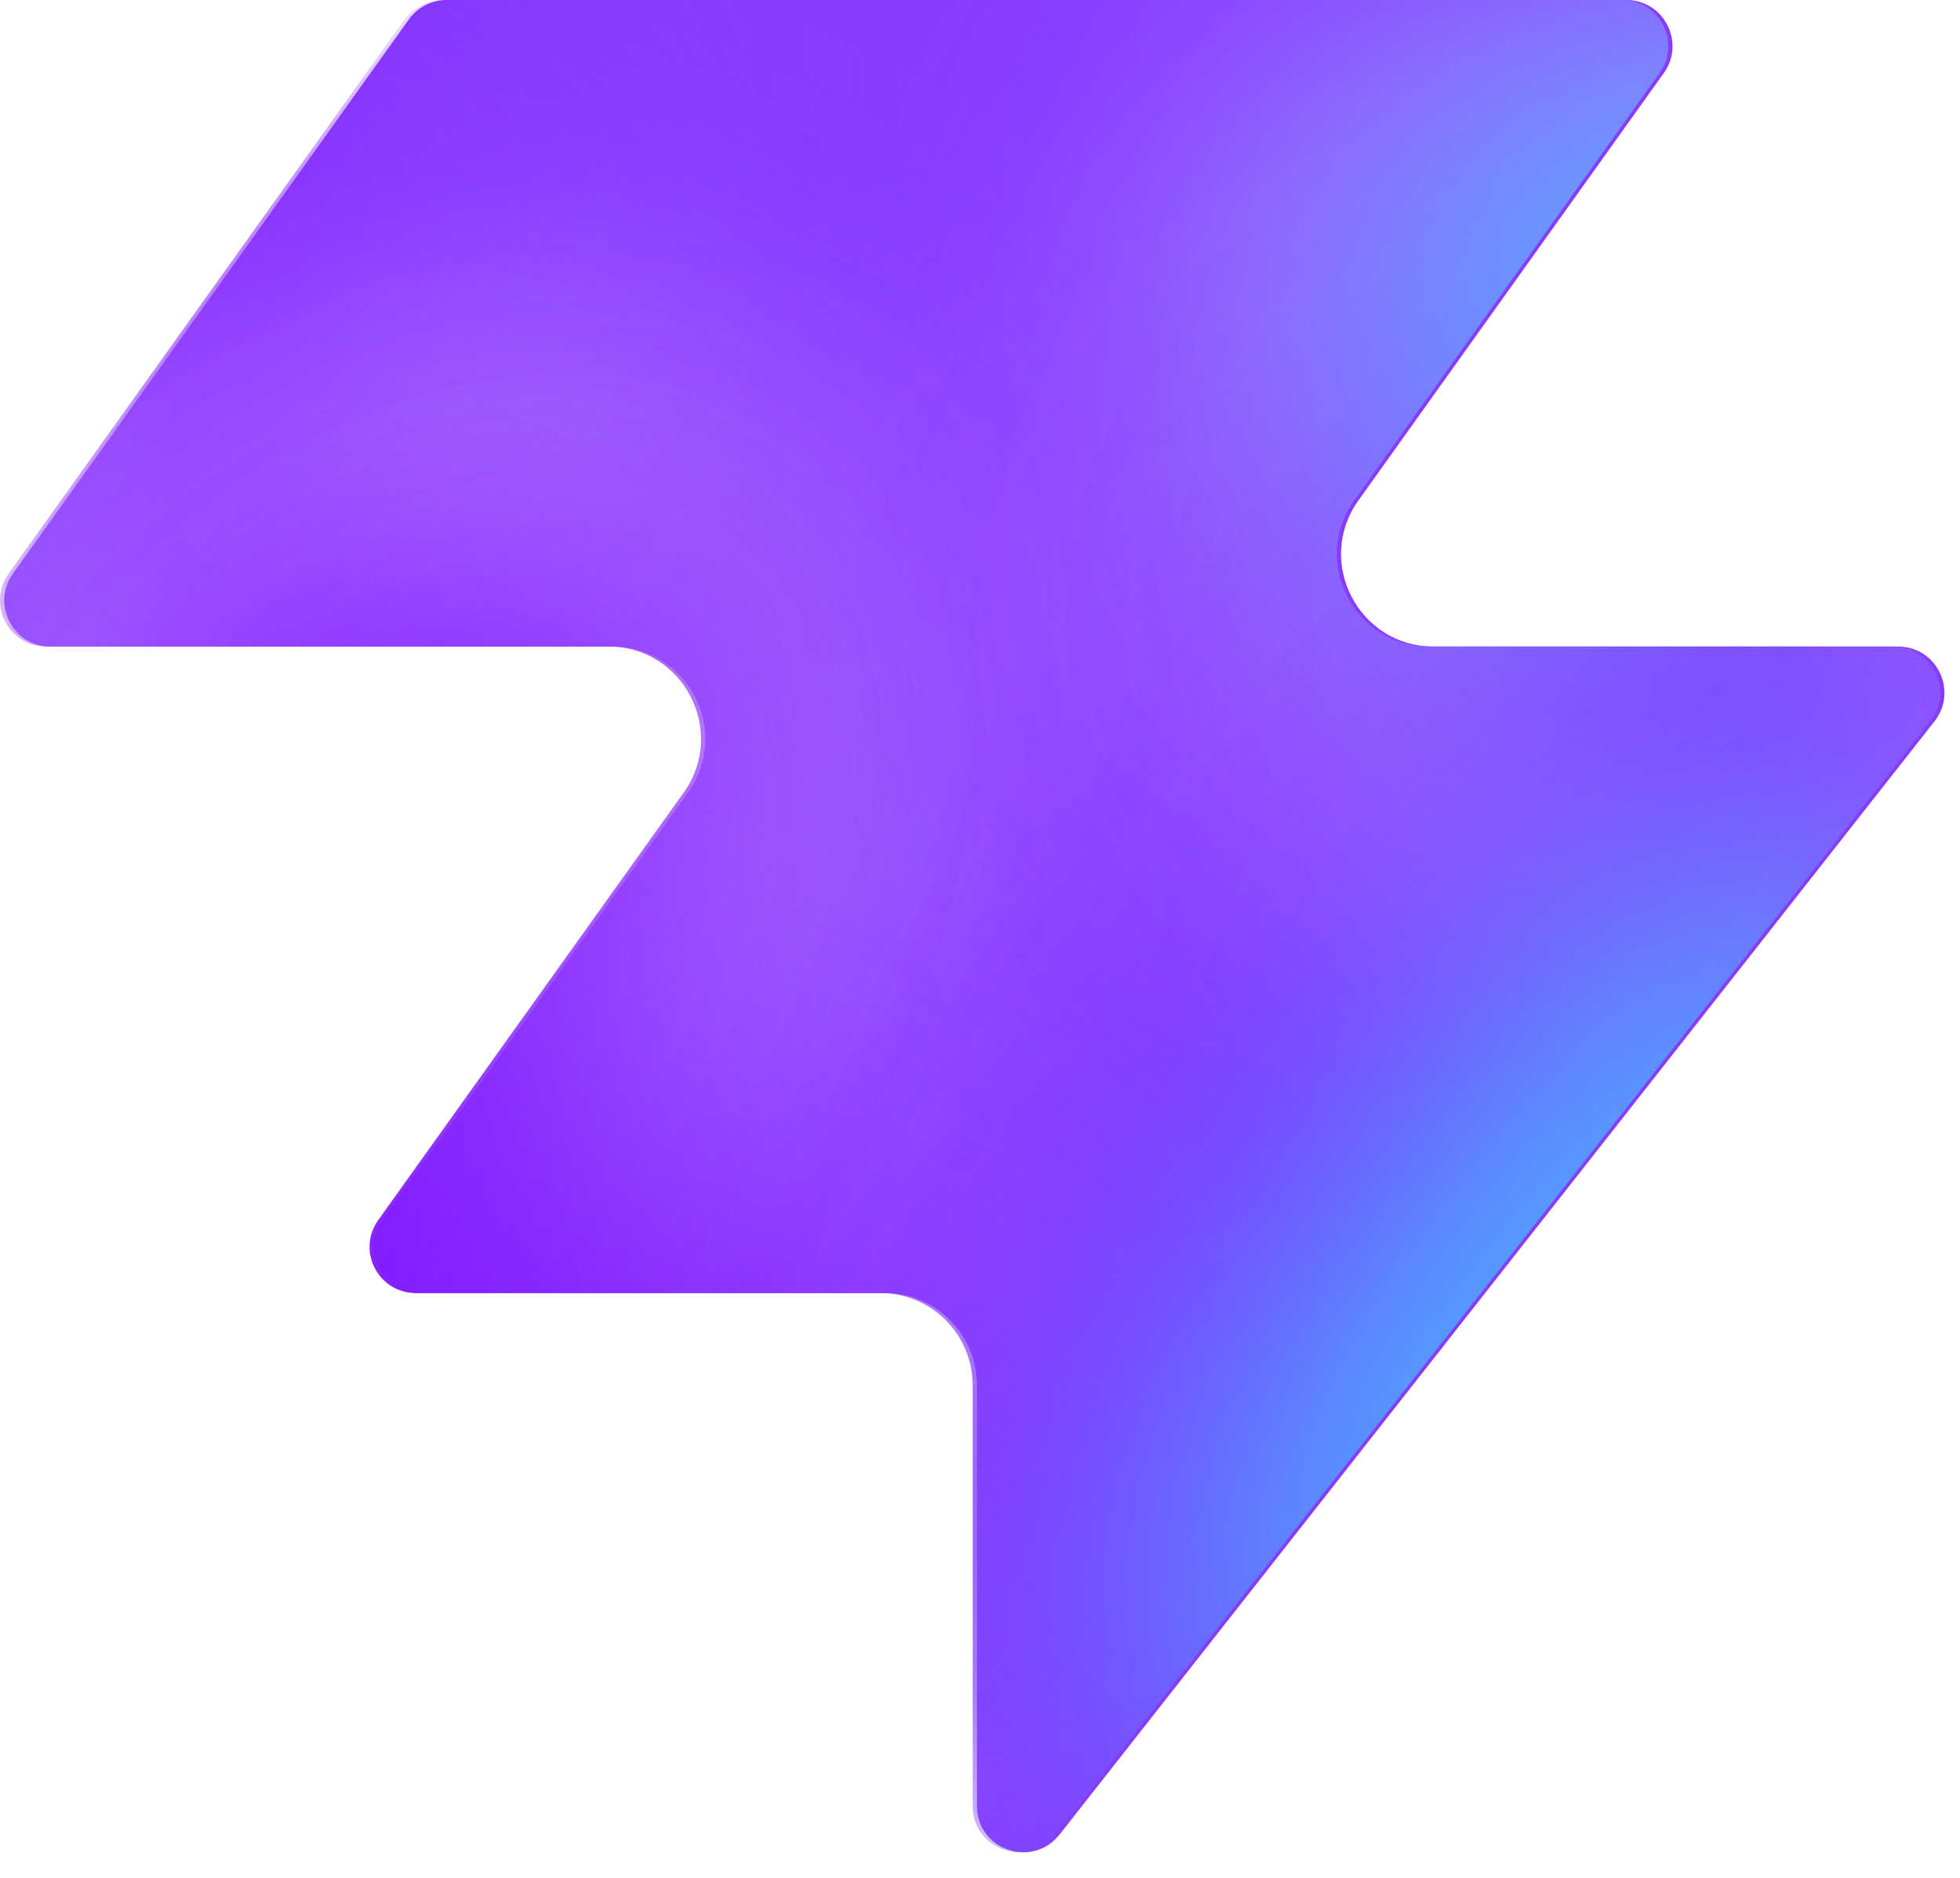
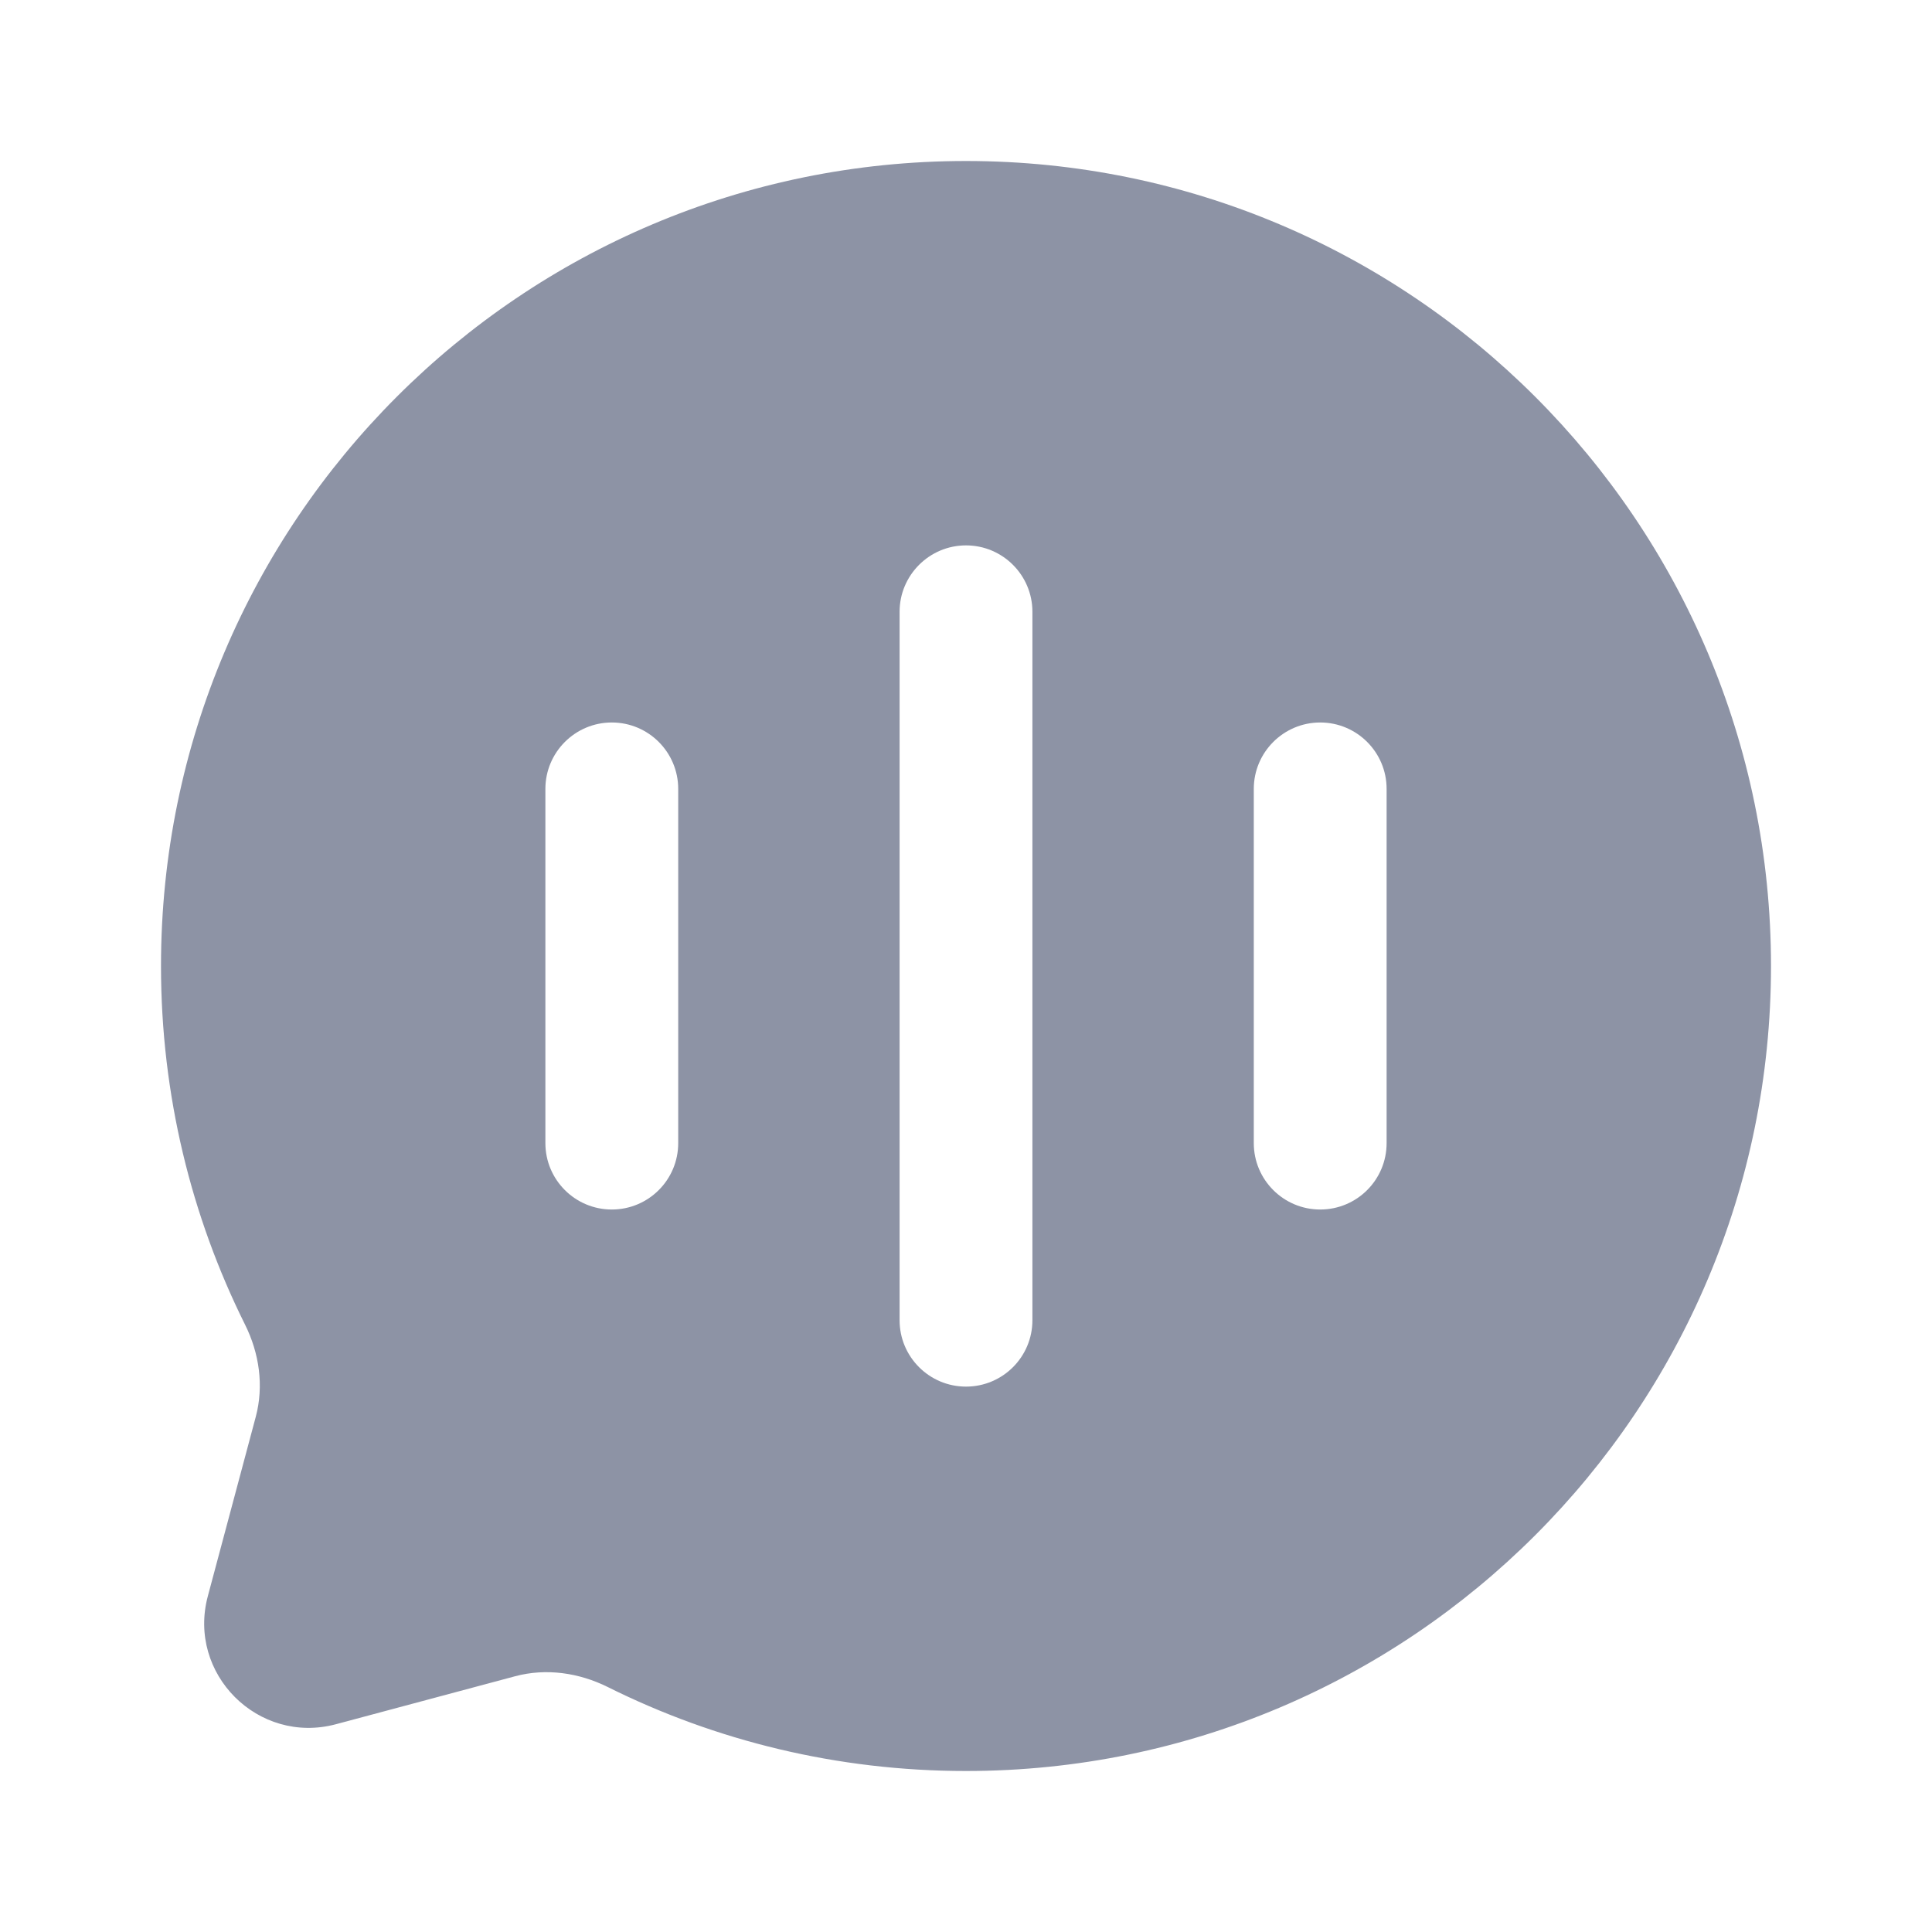
- <svg xmlns="http://www.w3.org/2000/svg" width="48" height="46" fill="none" viewBox="0 0 48 46">
-   <path fill="#863bff" d="M25.946 44.938c-.664.845-2.021.375-2.021-.698V33.937a2.26 2.26 0 0 0-2.262-2.262H10.287c-.92 0-1.456-1.04-.92-1.788l7.48-10.471c1.07-1.497 0-3.578-1.842-3.578H1.237c-.92 0-1.456-1.04-.92-1.788L10.013.474c.214-.297.556-.474.92-.474h28.894c.92 0 1.456 1.04.92 1.788l-7.48 10.471c-1.07 1.498 0 3.579 1.842 3.579h11.377c.943 0 1.473 1.088.89 1.83L25.947 44.94z" style="fill:#863bff;fill:color(display-p3 .525 .23 1);fill-opacity:1" />
-   <mask id="a" width="48" height="46" x="0" y="0" maskUnits="userSpaceOnUse" style="mask-type:alpha">
-     <path fill="#000" d="M25.842 44.938c-.664.844-2.021.375-2.021-.698V33.937a2.26 2.26 0 0 0-2.262-2.262H10.183c-.92 0-1.456-1.04-.92-1.788l7.48-10.471c1.07-1.498 0-3.579-1.842-3.579H1.133c-.92 0-1.456-1.04-.92-1.787L9.91.473c.214-.297.556-.474.92-.474h28.894c.92 0 1.456 1.04.92 1.788l-7.48 10.471c-1.07 1.498 0 3.578 1.842 3.578h11.377c.943 0 1.473 1.088.89 1.832L25.843 44.94z" style="fill:#000;fill-opacity:1" />
-   </mask>
-   <g mask="url(#a)">
-     <g filter="url(#b)">
-       <ellipse cx="5.508" cy="14.704" fill="#ede6ff" rx="5.508" ry="14.704" style="fill:#ede6ff;fill:color(display-p3 .927 .903 1);fill-opacity:1" transform="matrix(.00324 1 1 -.00324 -4.47 31.516)" />
-     </g>
-     <g filter="url(#c)">
-       <ellipse cx="10.399" cy="29.851" fill="#ede6ff" rx="10.399" ry="29.851" style="fill:#ede6ff;fill:color(display-p3 .927 .903 1);fill-opacity:1" transform="matrix(.00324 1 1 -.00324 -39.328 7.883)" />
-     </g>
-     <g filter="url(#d)">
-       <ellipse cx="5.508" cy="30.487" fill="#7e14ff" rx="5.508" ry="30.487" style="fill:#7e14ff;fill:color(display-p3 .492 .077 1);fill-opacity:1" transform="rotate(89.814 -25.913 -14.639)scale(1 -1)" />
-     </g>
-     <g filter="url(#e)">
-       <ellipse cx="5.508" cy="30.599" fill="#7e14ff" rx="5.508" ry="30.599" style="fill:#7e14ff;fill:color(display-p3 .492 .077 1);fill-opacity:1" transform="rotate(89.814 -32.644 -3.334)scale(1 -1)" />
-     </g>
-     <g filter="url(#f)">
-       <ellipse cx="5.508" cy="30.599" fill="#7e14ff" rx="5.508" ry="30.599" style="fill:#7e14ff;fill:color(display-p3 .492 .077 1);fill-opacity:1" transform="matrix(.00324 1 1 -.00324 -34.34 30.47)" />
-     </g>
-     <g filter="url(#g)">
-       <ellipse cx="14.072" cy="22.078" fill="#ede6ff" rx="14.072" ry="22.078" style="fill:#ede6ff;fill:color(display-p3 .927 .903 1);fill-opacity:1" transform="rotate(93.35 24.506 48.493)scale(-1 1)" />
-     </g>
-     <g filter="url(#h)">
-       <ellipse cx="3.47" cy="21.501" fill="#7e14ff" rx="3.47" ry="21.501" style="fill:#7e14ff;fill:color(display-p3 .492 .077 1);fill-opacity:1" transform="rotate(89.009 28.708 47.59)scale(-1 1)" />
-     </g>
-     <g filter="url(#i)">
-       <ellipse cx="3.47" cy="21.501" fill="#7e14ff" rx="3.47" ry="21.501" style="fill:#7e14ff;fill:color(display-p3 .492 .077 1);fill-opacity:1" transform="rotate(89.009 28.708 47.59)scale(-1 1)" />
-     </g>
-     <g filter="url(#j)">
-       <ellipse cx=".387" cy="8.972" fill="#7e14ff" rx="4.407" ry="29.108" style="fill:#7e14ff;fill:color(display-p3 .492 .077 1);fill-opacity:1" transform="rotate(39.51 .387 8.972)" />
-     </g>
-     <g filter="url(#k)">
-       <ellipse cx="47.523" cy="-6.092" fill="#7e14ff" rx="4.407" ry="29.108" style="fill:#7e14ff;fill:color(display-p3 .492 .077 1);fill-opacity:1" transform="rotate(37.892 47.523 -6.092)" />
-     </g>
-     <g filter="url(#l)">
-       <ellipse cx="41.412" cy="6.333" fill="#47bfff" rx="5.971" ry="9.665" style="fill:#47bfff;fill:color(display-p3 .28 .748 1);fill-opacity:1" transform="rotate(37.892 41.412 6.333)" />
-     </g>
-     <g filter="url(#m)">
-       <ellipse cx="-1.879" cy="38.332" fill="#7e14ff" rx="4.407" ry="29.108" style="fill:#7e14ff;fill:color(display-p3 .492 .077 1);fill-opacity:1" transform="rotate(37.892 -1.88 38.332)" />
-     </g>
-     <g filter="url(#n)">
-       <ellipse cx="-1.879" cy="38.332" fill="#7e14ff" rx="4.407" ry="29.108" style="fill:#7e14ff;fill:color(display-p3 .492 .077 1);fill-opacity:1" transform="rotate(37.892 -1.88 38.332)" />
-     </g>
-     <g filter="url(#o)">
-       <ellipse cx="35.651" cy="29.907" fill="#7e14ff" rx="4.407" ry="29.108" style="fill:#7e14ff;fill:color(display-p3 .492 .077 1);fill-opacity:1" transform="rotate(37.892 35.651 29.907)" />
-     </g>
-     <g filter="url(#p)">
-       <ellipse cx="38.418" cy="32.4" fill="#47bfff" rx="5.971" ry="15.297" style="fill:#47bfff;fill:color(display-p3 .28 .748 1);fill-opacity:1" transform="rotate(37.892 38.418 32.4)" />
-     </g>
-   </g>
-   <defs>
-     <filter id="b" width="60.045" height="41.654" x="-19.77" y="16.149" color-interpolation-filters="sRGB" filterUnits="userSpaceOnUse">
-       <feFlood flood-opacity="0" result="BackgroundImageFix" />
-       <feBlend in="SourceGraphic" in2="BackgroundImageFix" result="shape" />
-       <feGaussianBlur result="effect1_foregroundBlur_2002_17158" stdDeviation="7.659" />
-     </filter>
-     <filter id="c" width="90.34" height="51.437" x="-54.613" y="-7.533" color-interpolation-filters="sRGB" filterUnits="userSpaceOnUse">
-       <feFlood flood-opacity="0" result="BackgroundImageFix" />
-       <feBlend in="SourceGraphic" in2="BackgroundImageFix" result="shape" />
-       <feGaussianBlur result="effect1_foregroundBlur_2002_17158" stdDeviation="7.659" />
-     </filter>
-     <filter id="d" width="79.355" height="29.4" x="-49.64" y="2.03" color-interpolation-filters="sRGB" filterUnits="userSpaceOnUse">
-       <feFlood flood-opacity="0" result="BackgroundImageFix" />
-       <feBlend in="SourceGraphic" in2="BackgroundImageFix" result="shape" />
-       <feGaussianBlur result="effect1_foregroundBlur_2002_17158" stdDeviation="4.596" />
-     </filter>
-     <filter id="e" width="79.579" height="29.4" x="-45.045" y="20.029" color-interpolation-filters="sRGB" filterUnits="userSpaceOnUse">
-       <feFlood flood-opacity="0" result="BackgroundImageFix" />
-       <feBlend in="SourceGraphic" in2="BackgroundImageFix" result="shape" />
-       <feGaussianBlur result="effect1_foregroundBlur_2002_17158" stdDeviation="4.596" />
-     </filter>
-     <filter id="f" width="79.579" height="29.4" x="-43.513" y="21.178" color-interpolation-filters="sRGB" filterUnits="userSpaceOnUse">
-       <feFlood flood-opacity="0" result="BackgroundImageFix" />
-       <feBlend in="SourceGraphic" in2="BackgroundImageFix" result="shape" />
-       <feGaussianBlur result="effect1_foregroundBlur_2002_17158" stdDeviation="4.596" />
-     </filter>
-     <filter id="g" width="74.749" height="58.852" x="15.756" y="-17.901" color-interpolation-filters="sRGB" filterUnits="userSpaceOnUse">
-       <feFlood flood-opacity="0" result="BackgroundImageFix" />
-       <feBlend in="SourceGraphic" in2="BackgroundImageFix" result="shape" />
-       <feGaussianBlur result="effect1_foregroundBlur_2002_17158" stdDeviation="7.659" />
-     </filter>
-     <filter id="h" width="61.377" height="25.362" x="23.548" y="2.284" color-interpolation-filters="sRGB" filterUnits="userSpaceOnUse">
-       <feFlood flood-opacity="0" result="BackgroundImageFix" />
-       <feBlend in="SourceGraphic" in2="BackgroundImageFix" result="shape" />
-       <feGaussianBlur result="effect1_foregroundBlur_2002_17158" stdDeviation="4.596" />
-     </filter>
-     <filter id="i" width="61.377" height="25.362" x="23.548" y="2.284" color-interpolation-filters="sRGB" filterUnits="userSpaceOnUse">
-       <feFlood flood-opacity="0" result="BackgroundImageFix" />
-       <feBlend in="SourceGraphic" in2="BackgroundImageFix" result="shape" />
-       <feGaussianBlur result="effect1_foregroundBlur_2002_17158" stdDeviation="4.596" />
-     </filter>
-     <filter id="j" width="56.045" height="63.649" x="-27.636" y="-22.853" color-interpolation-filters="sRGB" filterUnits="userSpaceOnUse">
-       <feFlood flood-opacity="0" result="BackgroundImageFix" />
-       <feBlend in="SourceGraphic" in2="BackgroundImageFix" result="shape" />
-       <feGaussianBlur result="effect1_foregroundBlur_2002_17158" stdDeviation="4.596" />
-     </filter>
-     <filter id="k" width="54.814" height="64.646" x="20.116" y="-38.415" color-interpolation-filters="sRGB" filterUnits="userSpaceOnUse">
-       <feFlood flood-opacity="0" result="BackgroundImageFix" />
-       <feBlend in="SourceGraphic" in2="BackgroundImageFix" result="shape" />
-       <feGaussianBlur result="effect1_foregroundBlur_2002_17158" stdDeviation="4.596" />
-     </filter>
-     <filter id="l" width="33.541" height="35.313" x="24.641" y="-11.323" color-interpolation-filters="sRGB" filterUnits="userSpaceOnUse">
-       <feFlood flood-opacity="0" result="BackgroundImageFix" />
-       <feBlend in="SourceGraphic" in2="BackgroundImageFix" result="shape" />
-       <feGaussianBlur result="effect1_foregroundBlur_2002_17158" stdDeviation="4.596" />
-     </filter>
-     <filter id="m" width="54.814" height="64.646" x="-29.286" y="6.009" color-interpolation-filters="sRGB" filterUnits="userSpaceOnUse">
-       <feFlood flood-opacity="0" result="BackgroundImageFix" />
-       <feBlend in="SourceGraphic" in2="BackgroundImageFix" result="shape" />
-       <feGaussianBlur result="effect1_foregroundBlur_2002_17158" stdDeviation="4.596" />
-     </filter>
-     <filter id="n" width="54.814" height="64.646" x="-29.286" y="6.009" color-interpolation-filters="sRGB" filterUnits="userSpaceOnUse">
-       <feFlood flood-opacity="0" result="BackgroundImageFix" />
-       <feBlend in="SourceGraphic" in2="BackgroundImageFix" result="shape" />
-       <feGaussianBlur result="effect1_foregroundBlur_2002_17158" stdDeviation="4.596" />
-     </filter>
-     <filter id="o" width="54.814" height="64.646" x="8.244" y="-2.416" color-interpolation-filters="sRGB" filterUnits="userSpaceOnUse">
-       <feFlood flood-opacity="0" result="BackgroundImageFix" />
-       <feBlend in="SourceGraphic" in2="BackgroundImageFix" result="shape" />
-       <feGaussianBlur result="effect1_foregroundBlur_2002_17158" stdDeviation="4.596" />
-     </filter>
-     <filter id="p" width="39.409" height="43.623" x="18.713" y="10.588" color-interpolation-filters="sRGB" filterUnits="userSpaceOnUse">
-       <feFlood flood-opacity="0" result="BackgroundImageFix" />
-       <feBlend in="SourceGraphic" in2="BackgroundImageFix" result="shape" />
-       <feGaussianBlur result="effect1_foregroundBlur_2002_17158" stdDeviation="4.596" />
-     </filter>
-   </defs>
+ <svg xmlns="http://www.w3.org/2000/svg" width="800px" height="800px" viewBox="0 0 24 24" fill="none">
+   <path opacity="0.5" d="M12 22C17.523 22 22 17.523 22 12C22 6.477 17.523 2 12 2C6.477 2 2 6.477 2 12C2 13.6 2.376 15.112 3.043 16.453C3.221 16.809 3.28 17.216 3.177 17.601L2.582 19.827C2.323 20.793 3.207 21.677 4.173 21.419L6.399 20.823C6.784 20.72 7.191 20.779 7.548 20.956C8.888 21.624 10.4 22 12 22Z" fill="#1C274C" />
+   <path fill-rule="evenodd" clip-rule="evenodd" d="M12 6.775C11.545 6.775 11.175 7.145 11.175 7.6V16.4C11.175 16.856 11.545 17.225 12 17.225C12.456 17.225 12.825 16.856 12.825 16.4V7.6C12.825 7.145 12.456 6.775 12 6.775Z" fill="#ffffffff" />
+   <path fill-rule="evenodd" clip-rule="evenodd" d="M7.6 8.975C7.145 8.975 6.775 9.345 6.775 9.8V14.2C6.775 14.656 7.145 15.025 7.6 15.025C8.056 15.025 8.425 14.656 8.425 14.2V9.8C8.425 9.345 8.056 8.975 7.6 8.975Z" fill="#ffffffff" />
+   <path d="M15.575 9.8C15.575 9.345 15.945 8.975 16.4 8.975C16.856 8.975 17.225 9.345 17.225 9.8V14.2C17.225 14.656 16.856 15.025 16.4 15.025C15.945 15.025 15.575 14.656 15.575 14.2V9.8Z" fill="#ffffffff" />
</svg>
